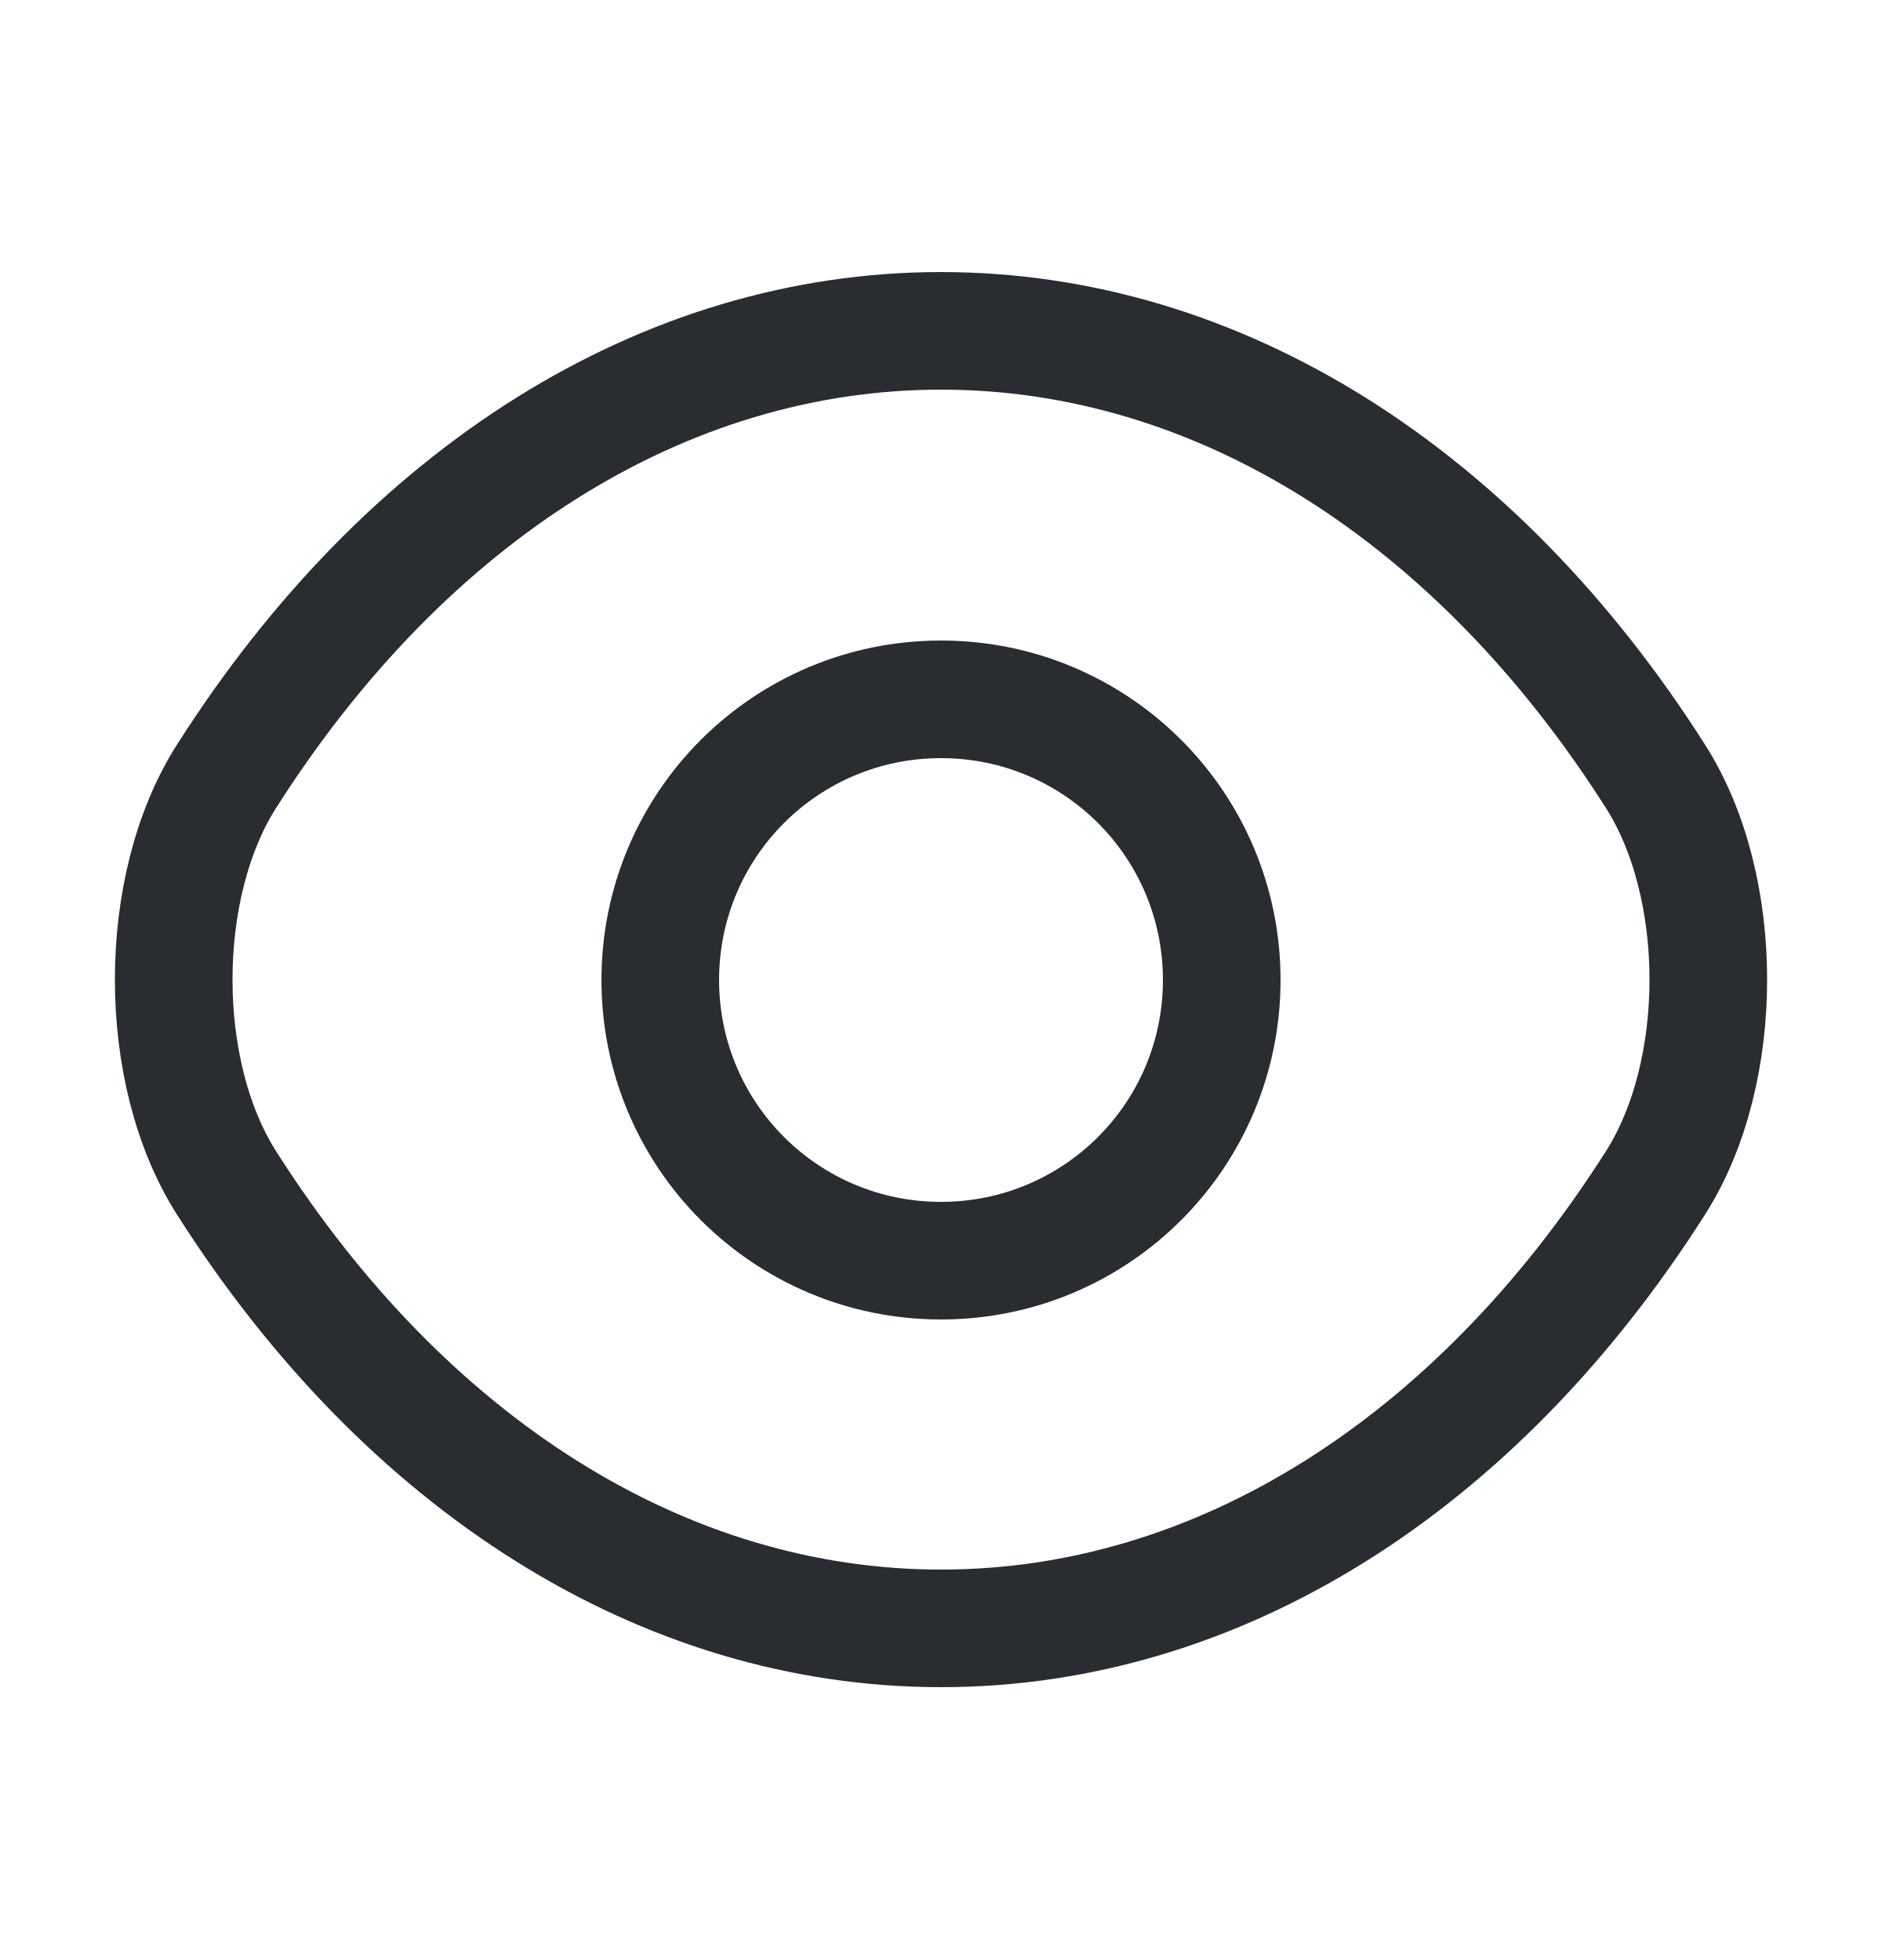
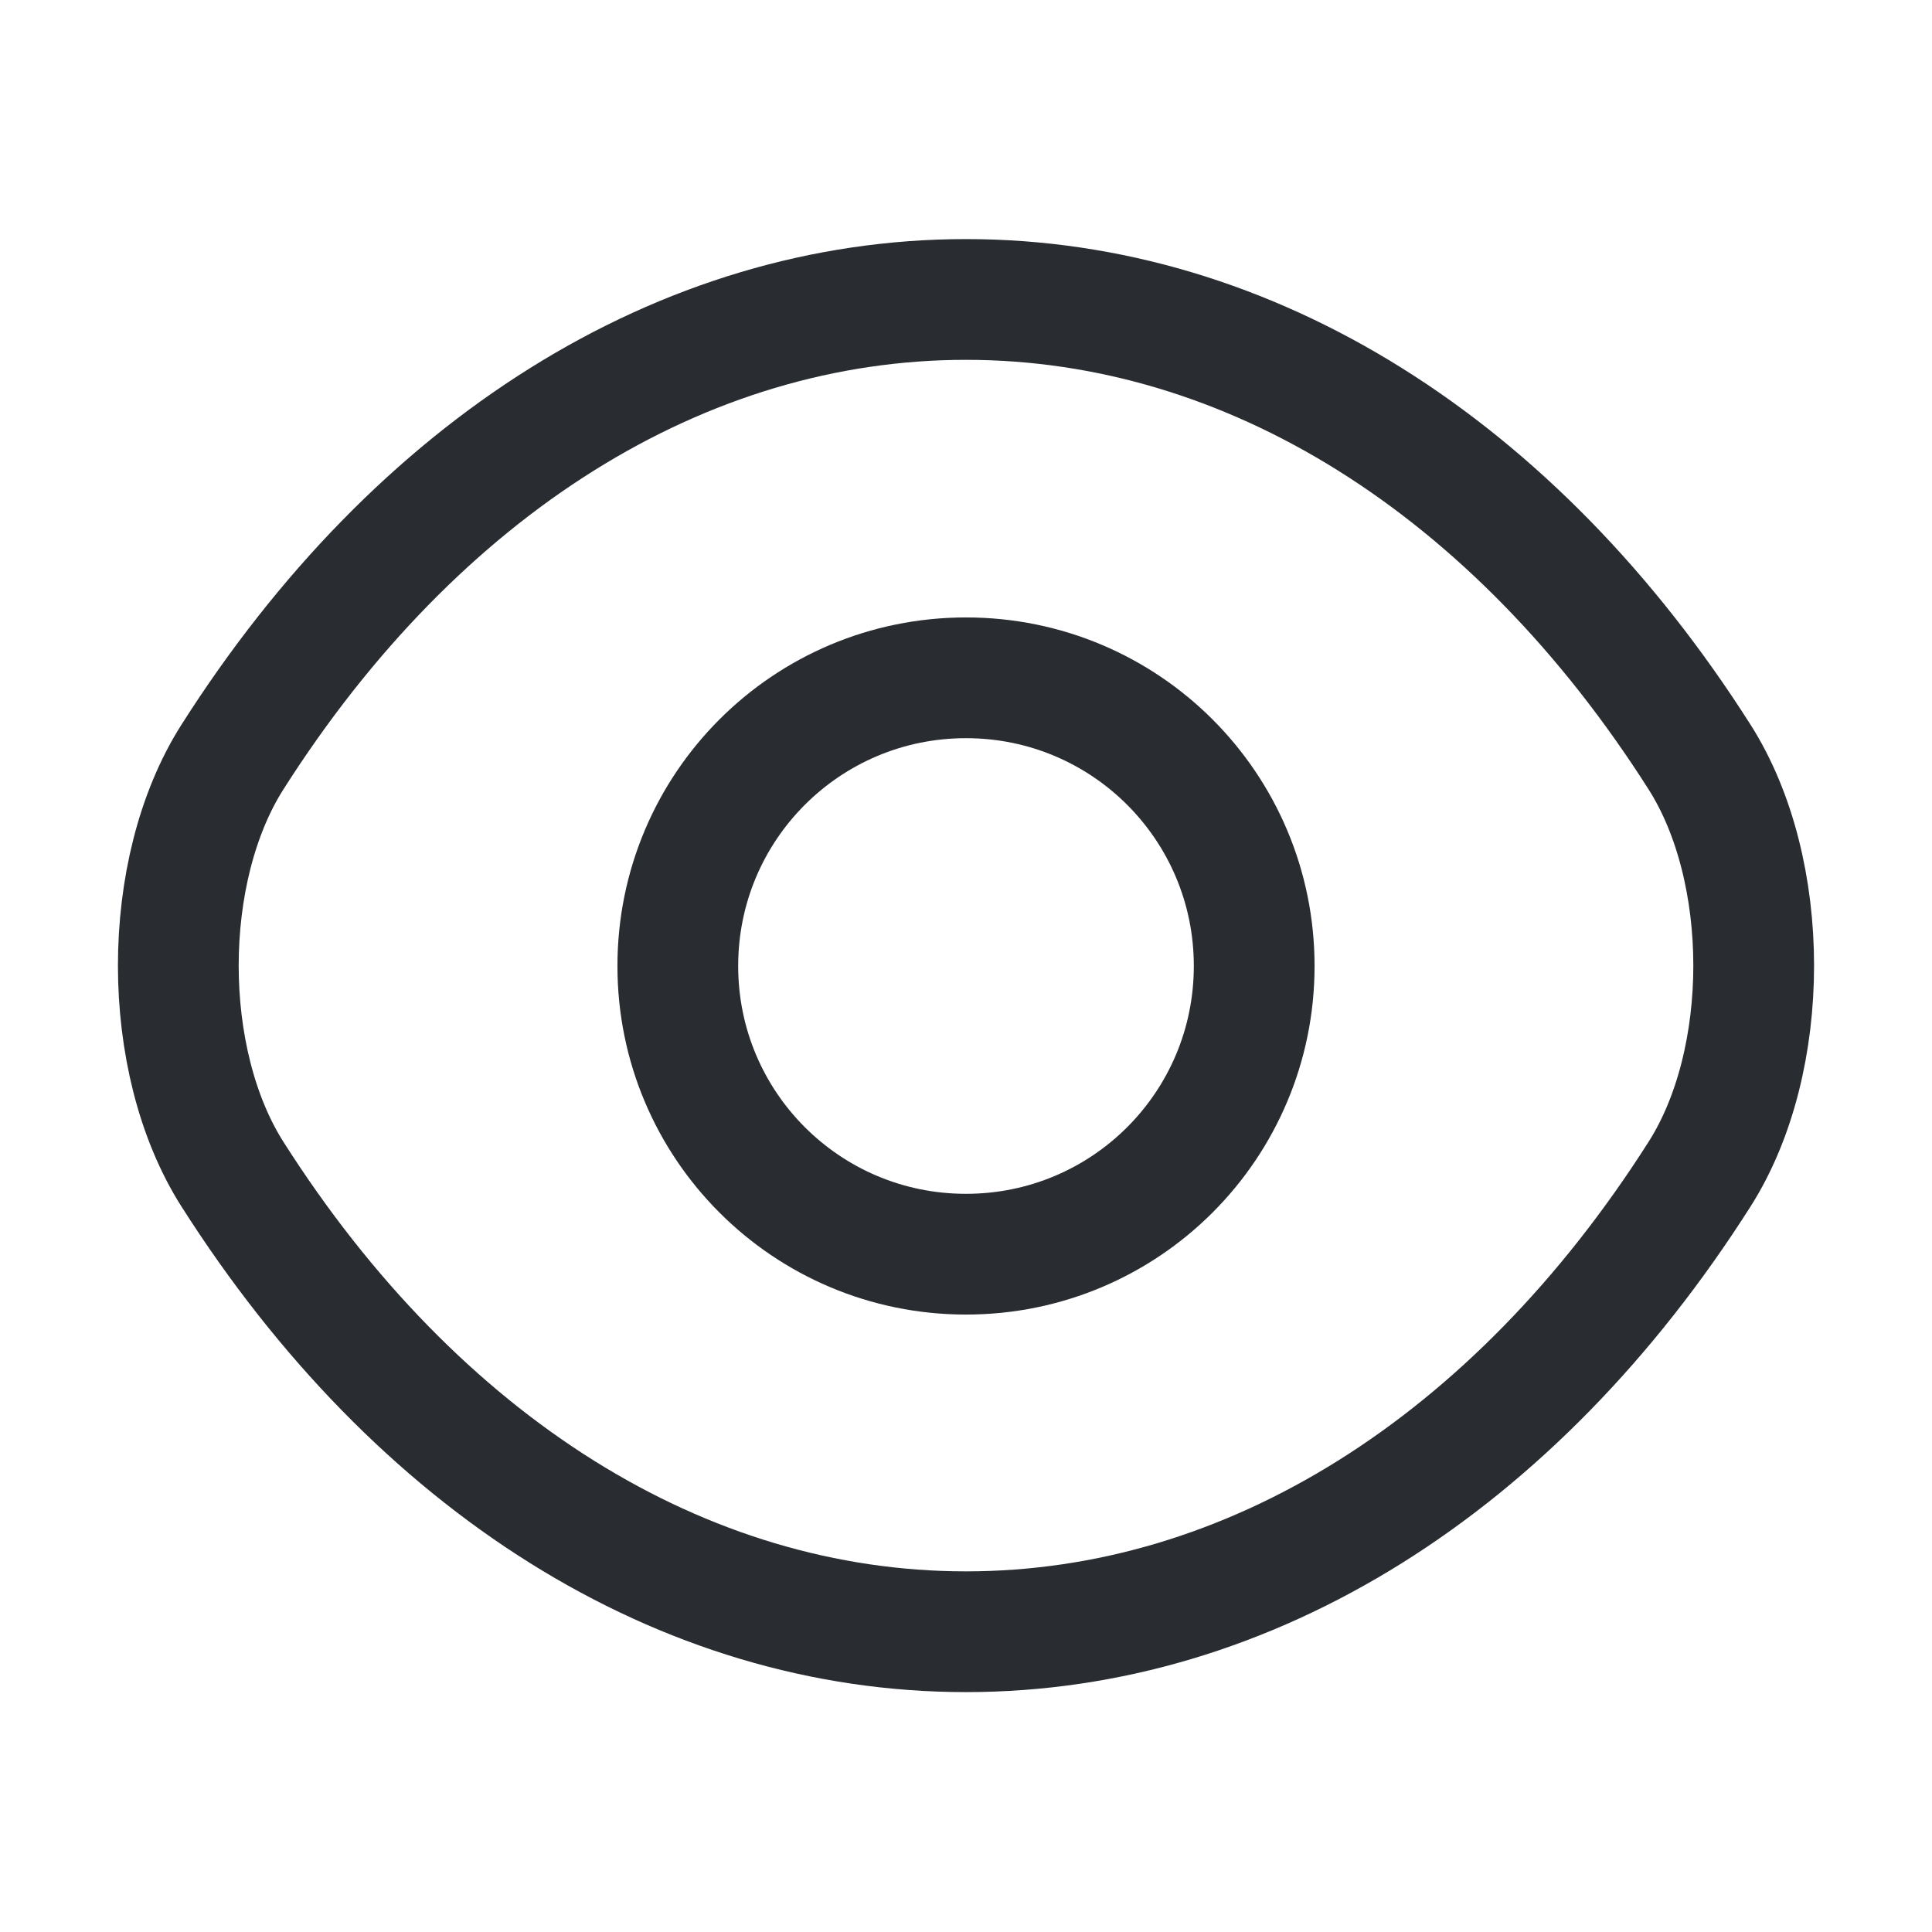
- <svg xmlns="http://www.w3.org/2000/svg" width="24" height="25" viewBox="0 0 24 25" fill="none">
-   <path d="M15.58 12.5C15.58 14.48 13.98 16.08 12 16.08C10.02 16.08 8.42 14.48 8.42 12.5C8.42 10.52 10.02 8.92 12 8.92C13.98 8.92 15.58 10.52 15.58 12.5Z" stroke="#292D32" stroke-width="1.5" stroke-linecap="round" stroke-linejoin="round" />
-   <path d="M12 20.77C15.53 20.77 18.82 18.69 21.11 15.09C22.01 13.68 22.01 11.31 21.11 9.9C18.82 6.3 15.53 4.22 12 4.22C8.47 4.22 5.18 6.3 2.89 9.9C1.99 11.31 1.99 13.68 2.89 15.09C5.18 18.69 8.47 20.77 12 20.77Z" stroke="#292D32" stroke-width="1.5" stroke-linecap="round" stroke-linejoin="round" />
+ <svg xmlns="http://www.w3.org/2000/svg" width="24" height="24" viewBox="0 0 24 24" fill="none">
+   <path d="M15.58 12C15.58 13.98 13.98 15.58 12 15.58C10.02 15.58 8.42 13.98 8.42 12C8.42 10.02 10.02 8.42 12 8.42C13.98 8.42 15.58 10.02 15.58 12Z" stroke="#292D32" stroke-width="1.5" stroke-linecap="round" stroke-linejoin="round" />
+   <path d="M12 20.27C15.53 20.27 18.82 18.19 21.11 14.59C22.01 13.18 22.01 10.81 21.11 9.4C18.82 5.8 15.53 3.72 12 3.72C8.47 3.72 5.18 5.8 2.89 9.4C1.99 10.81 1.99 13.18 2.89 14.59C5.18 18.19 8.47 20.27 12 20.27Z" stroke="#292D32" stroke-width="1.5" stroke-linecap="round" stroke-linejoin="round" />
</svg>
